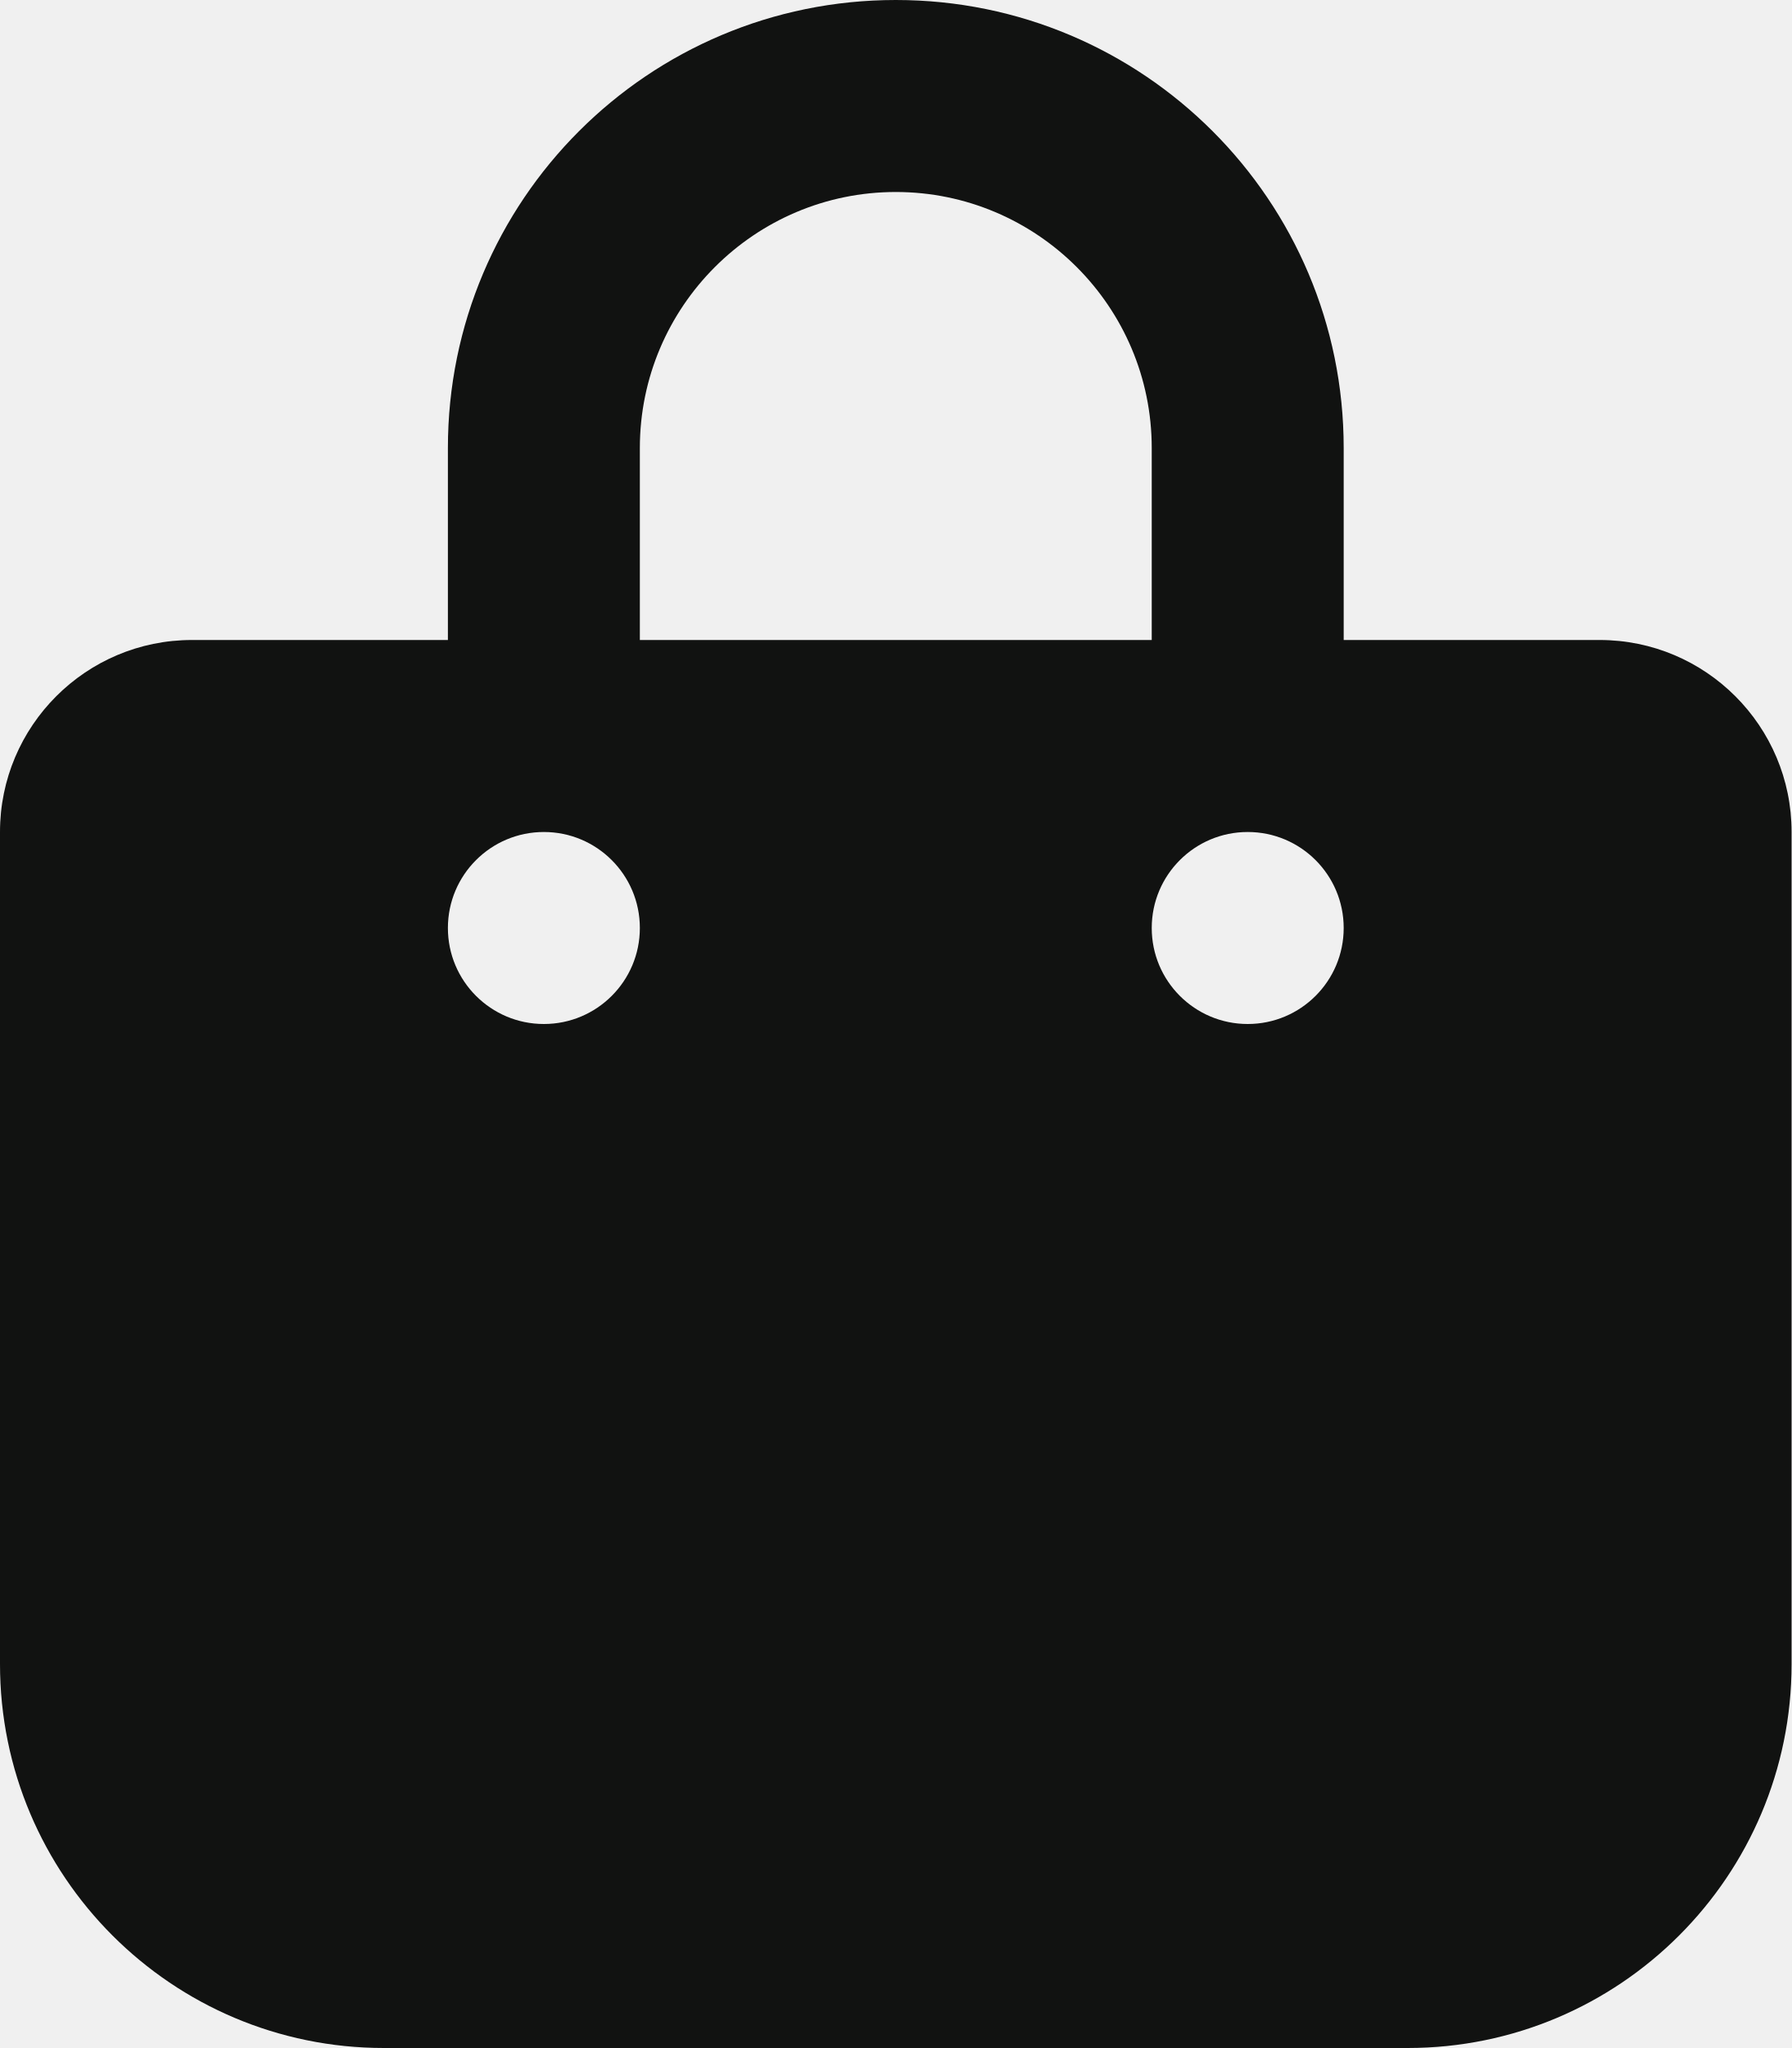
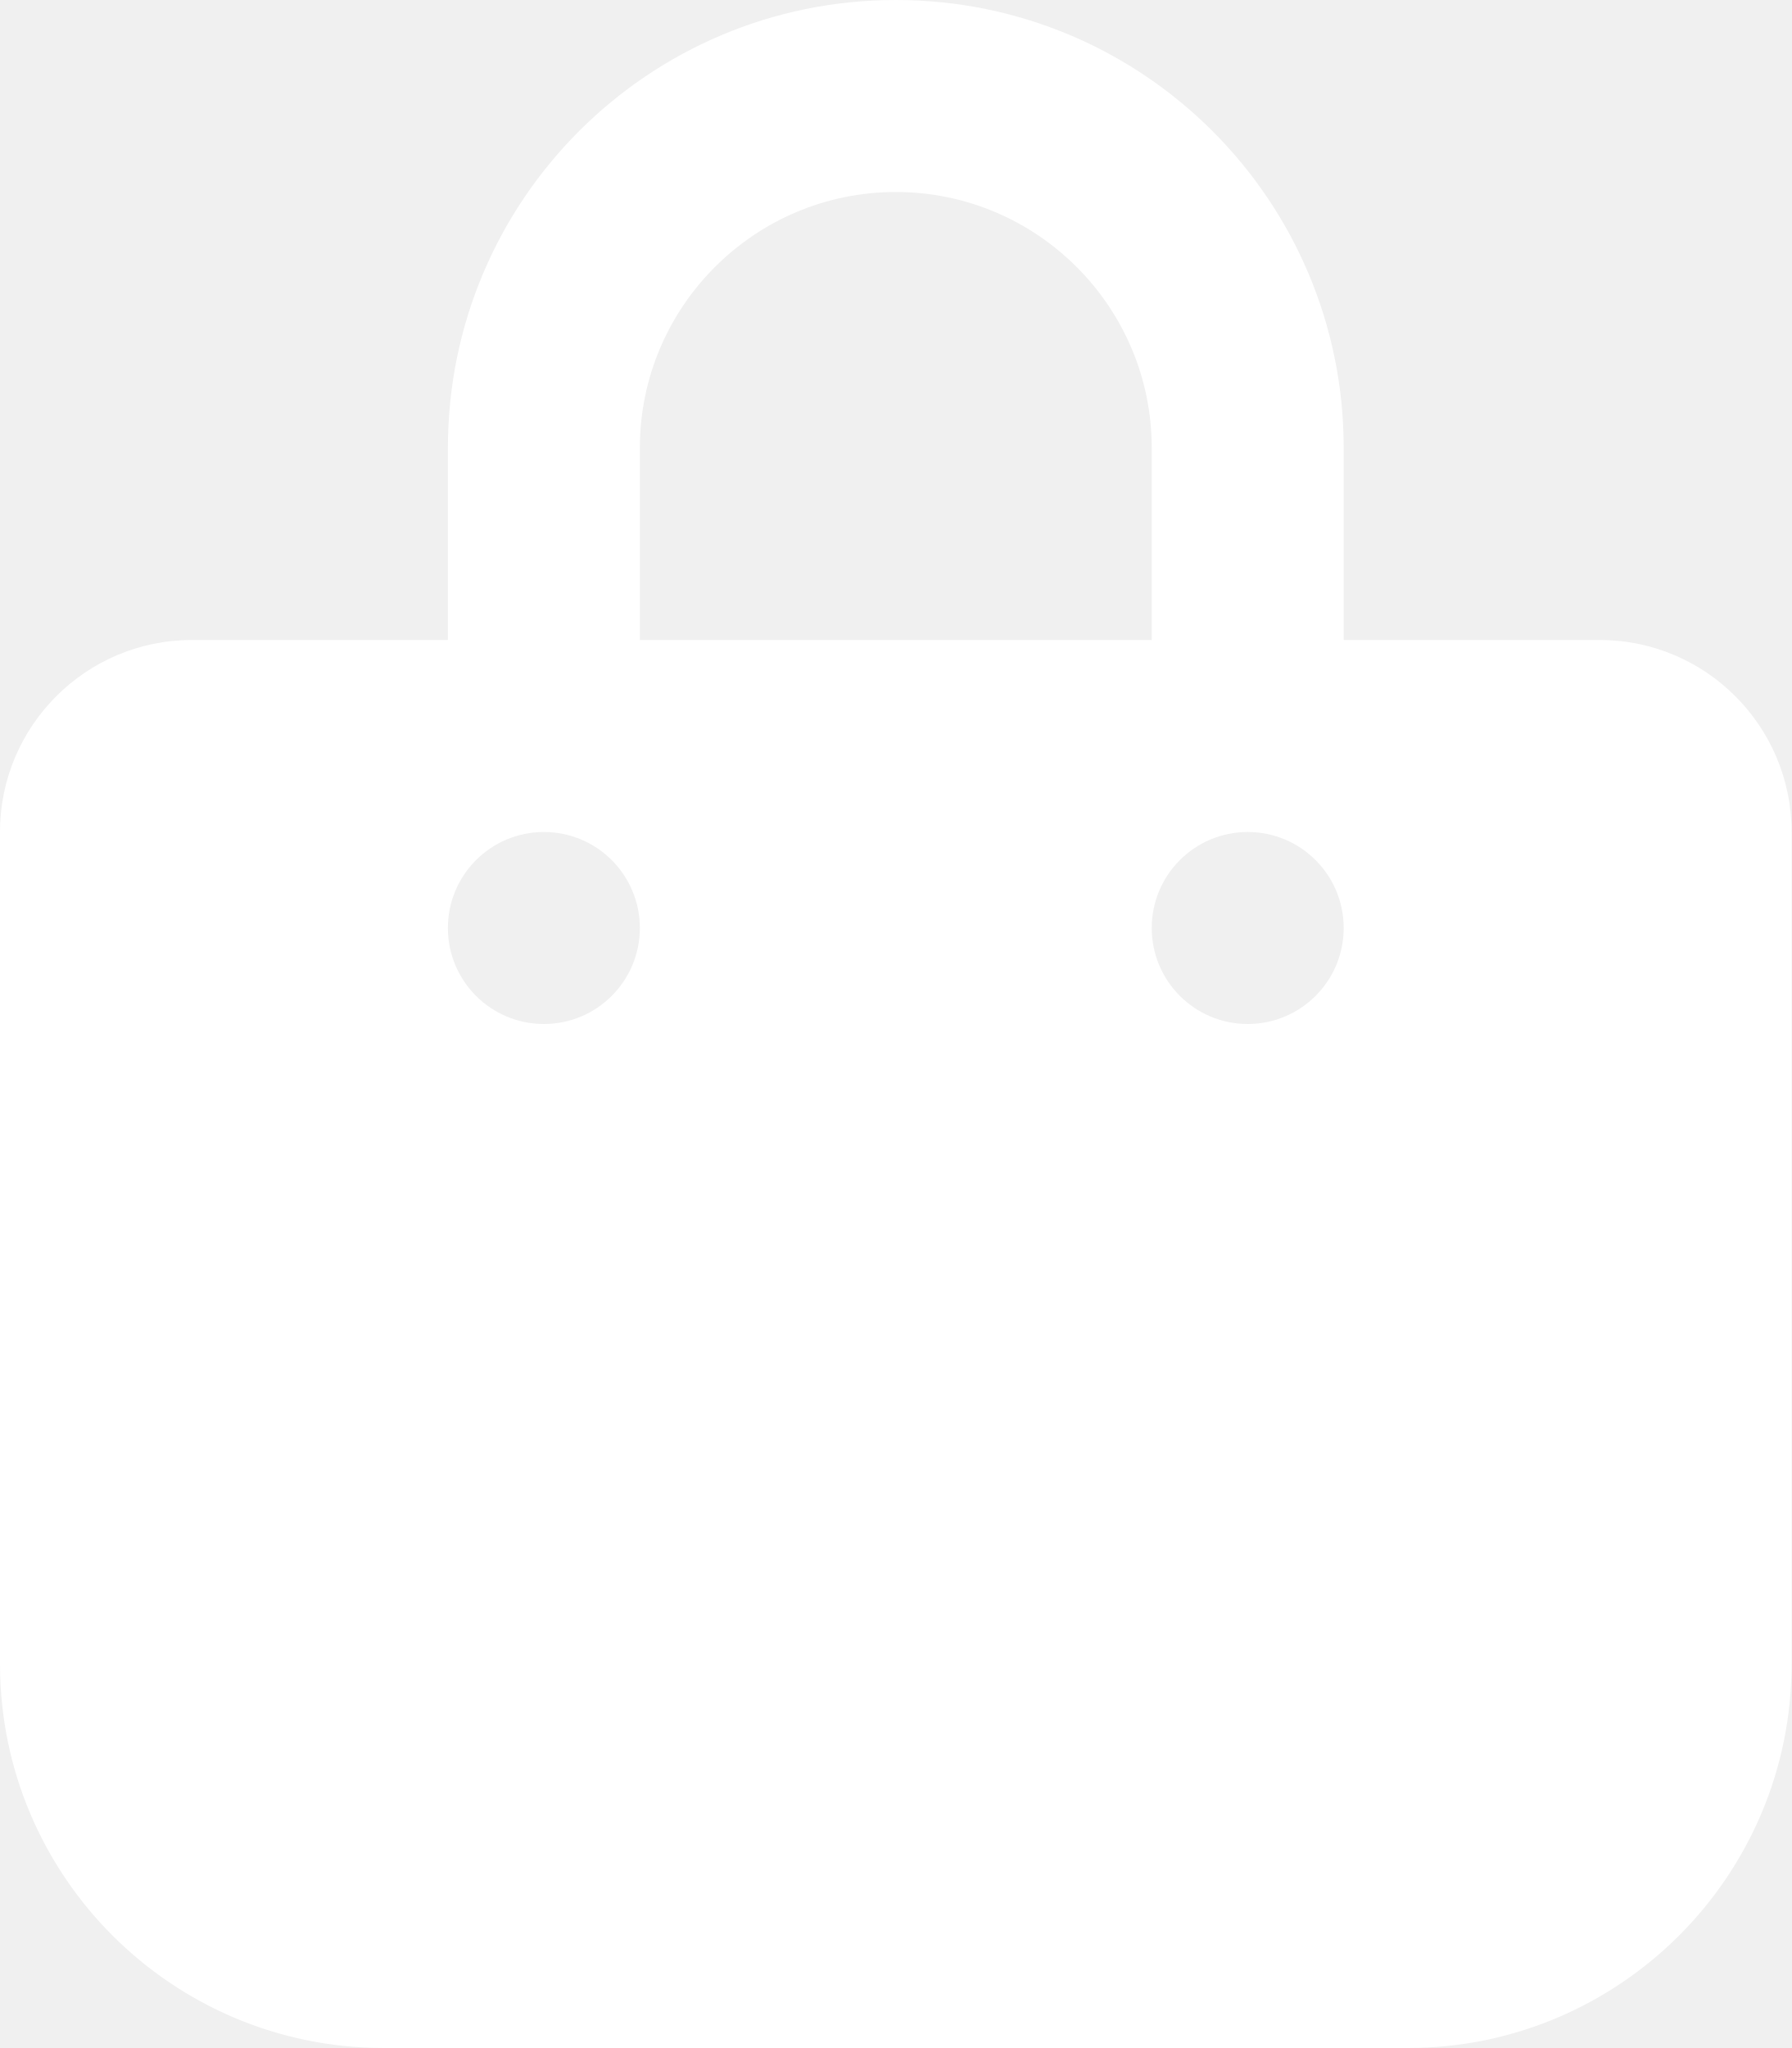
- <svg xmlns="http://www.w3.org/2000/svg" viewBox="0 0 448 512" fill="#111211">
+ <svg xmlns="http://www.w3.org/2000/svg" viewBox="0 0 448 512" fill="#fff">
  <path d="M160 112c0-35.3 28.7-64 64-64s64 28.7 64 64v48H160V112zm-48 48H48c-26.5 0-48 21.5-48 48V416c0 53 43 96 96 96H352c53 0 96-43 96-96V208c0-26.5-21.5-48-48-48H336V112C336 50.1 285.9 0 224 0S112 50.1 112 112v48zm24 48a24 24 0 1 1 0 48 24 24 0 1 1 0-48zm152 24a24 24 0 1 1 48 0 24 24 0 1 1 -48 0z" />
</svg>
